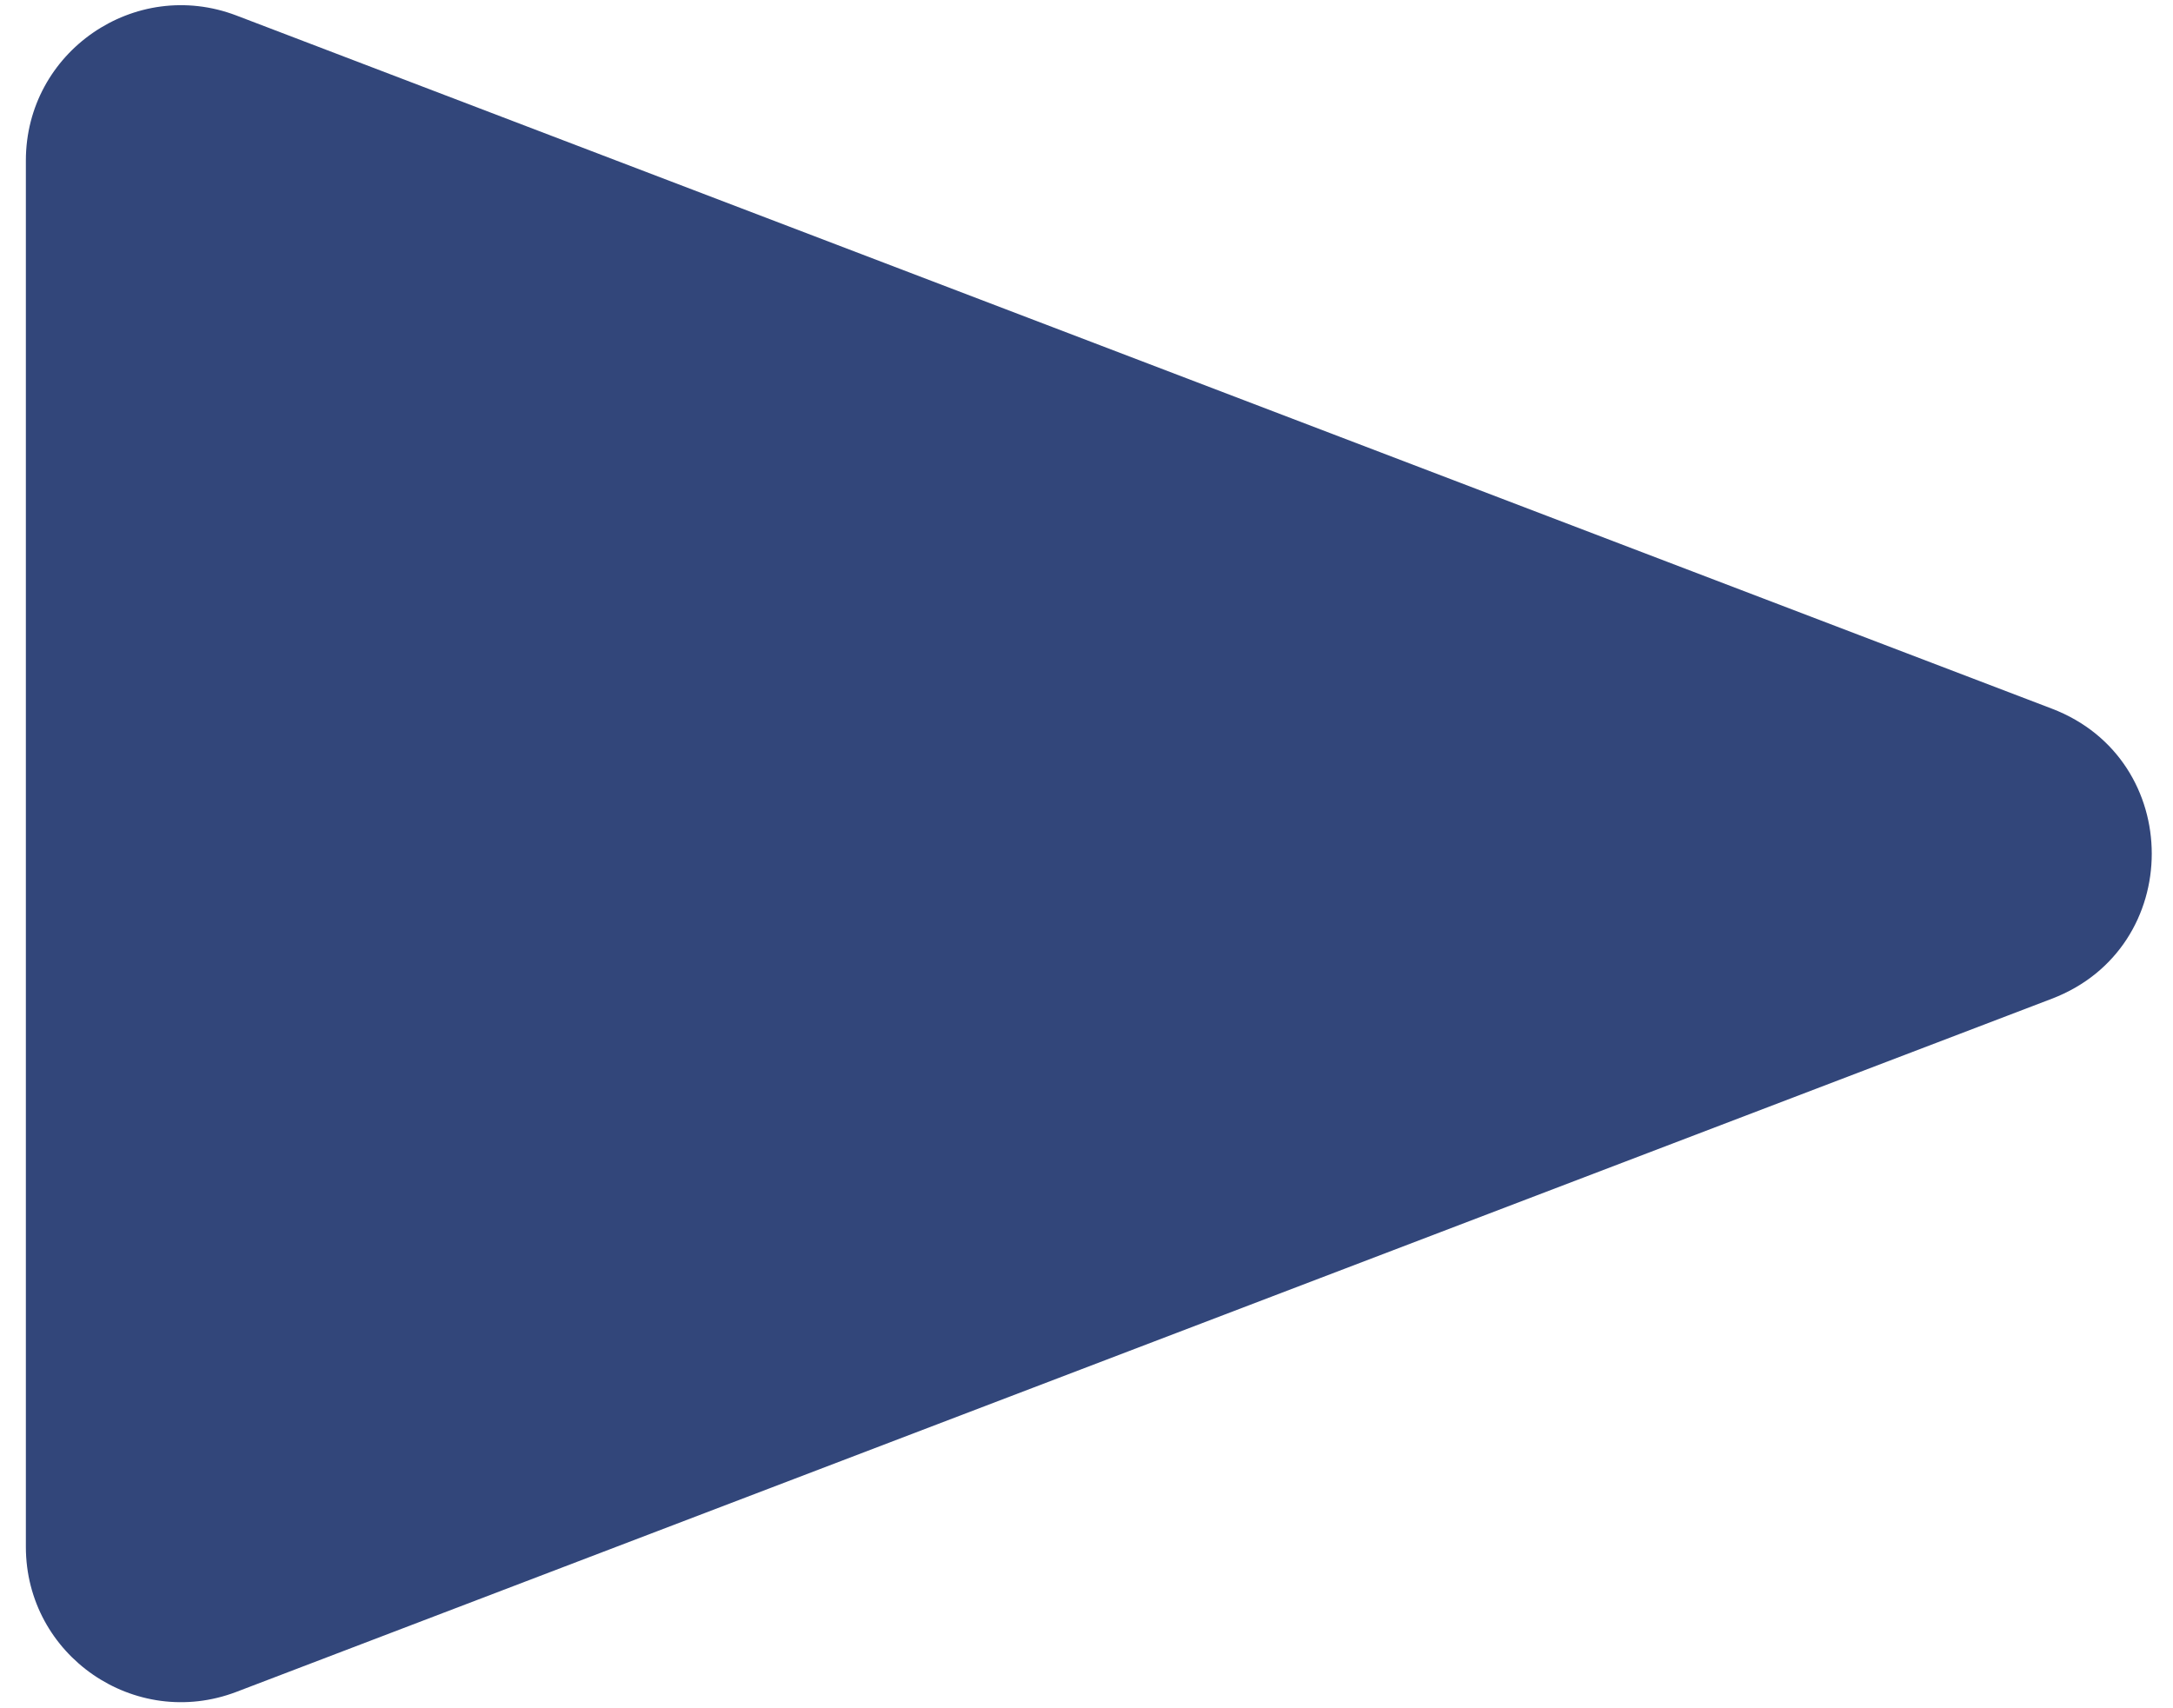
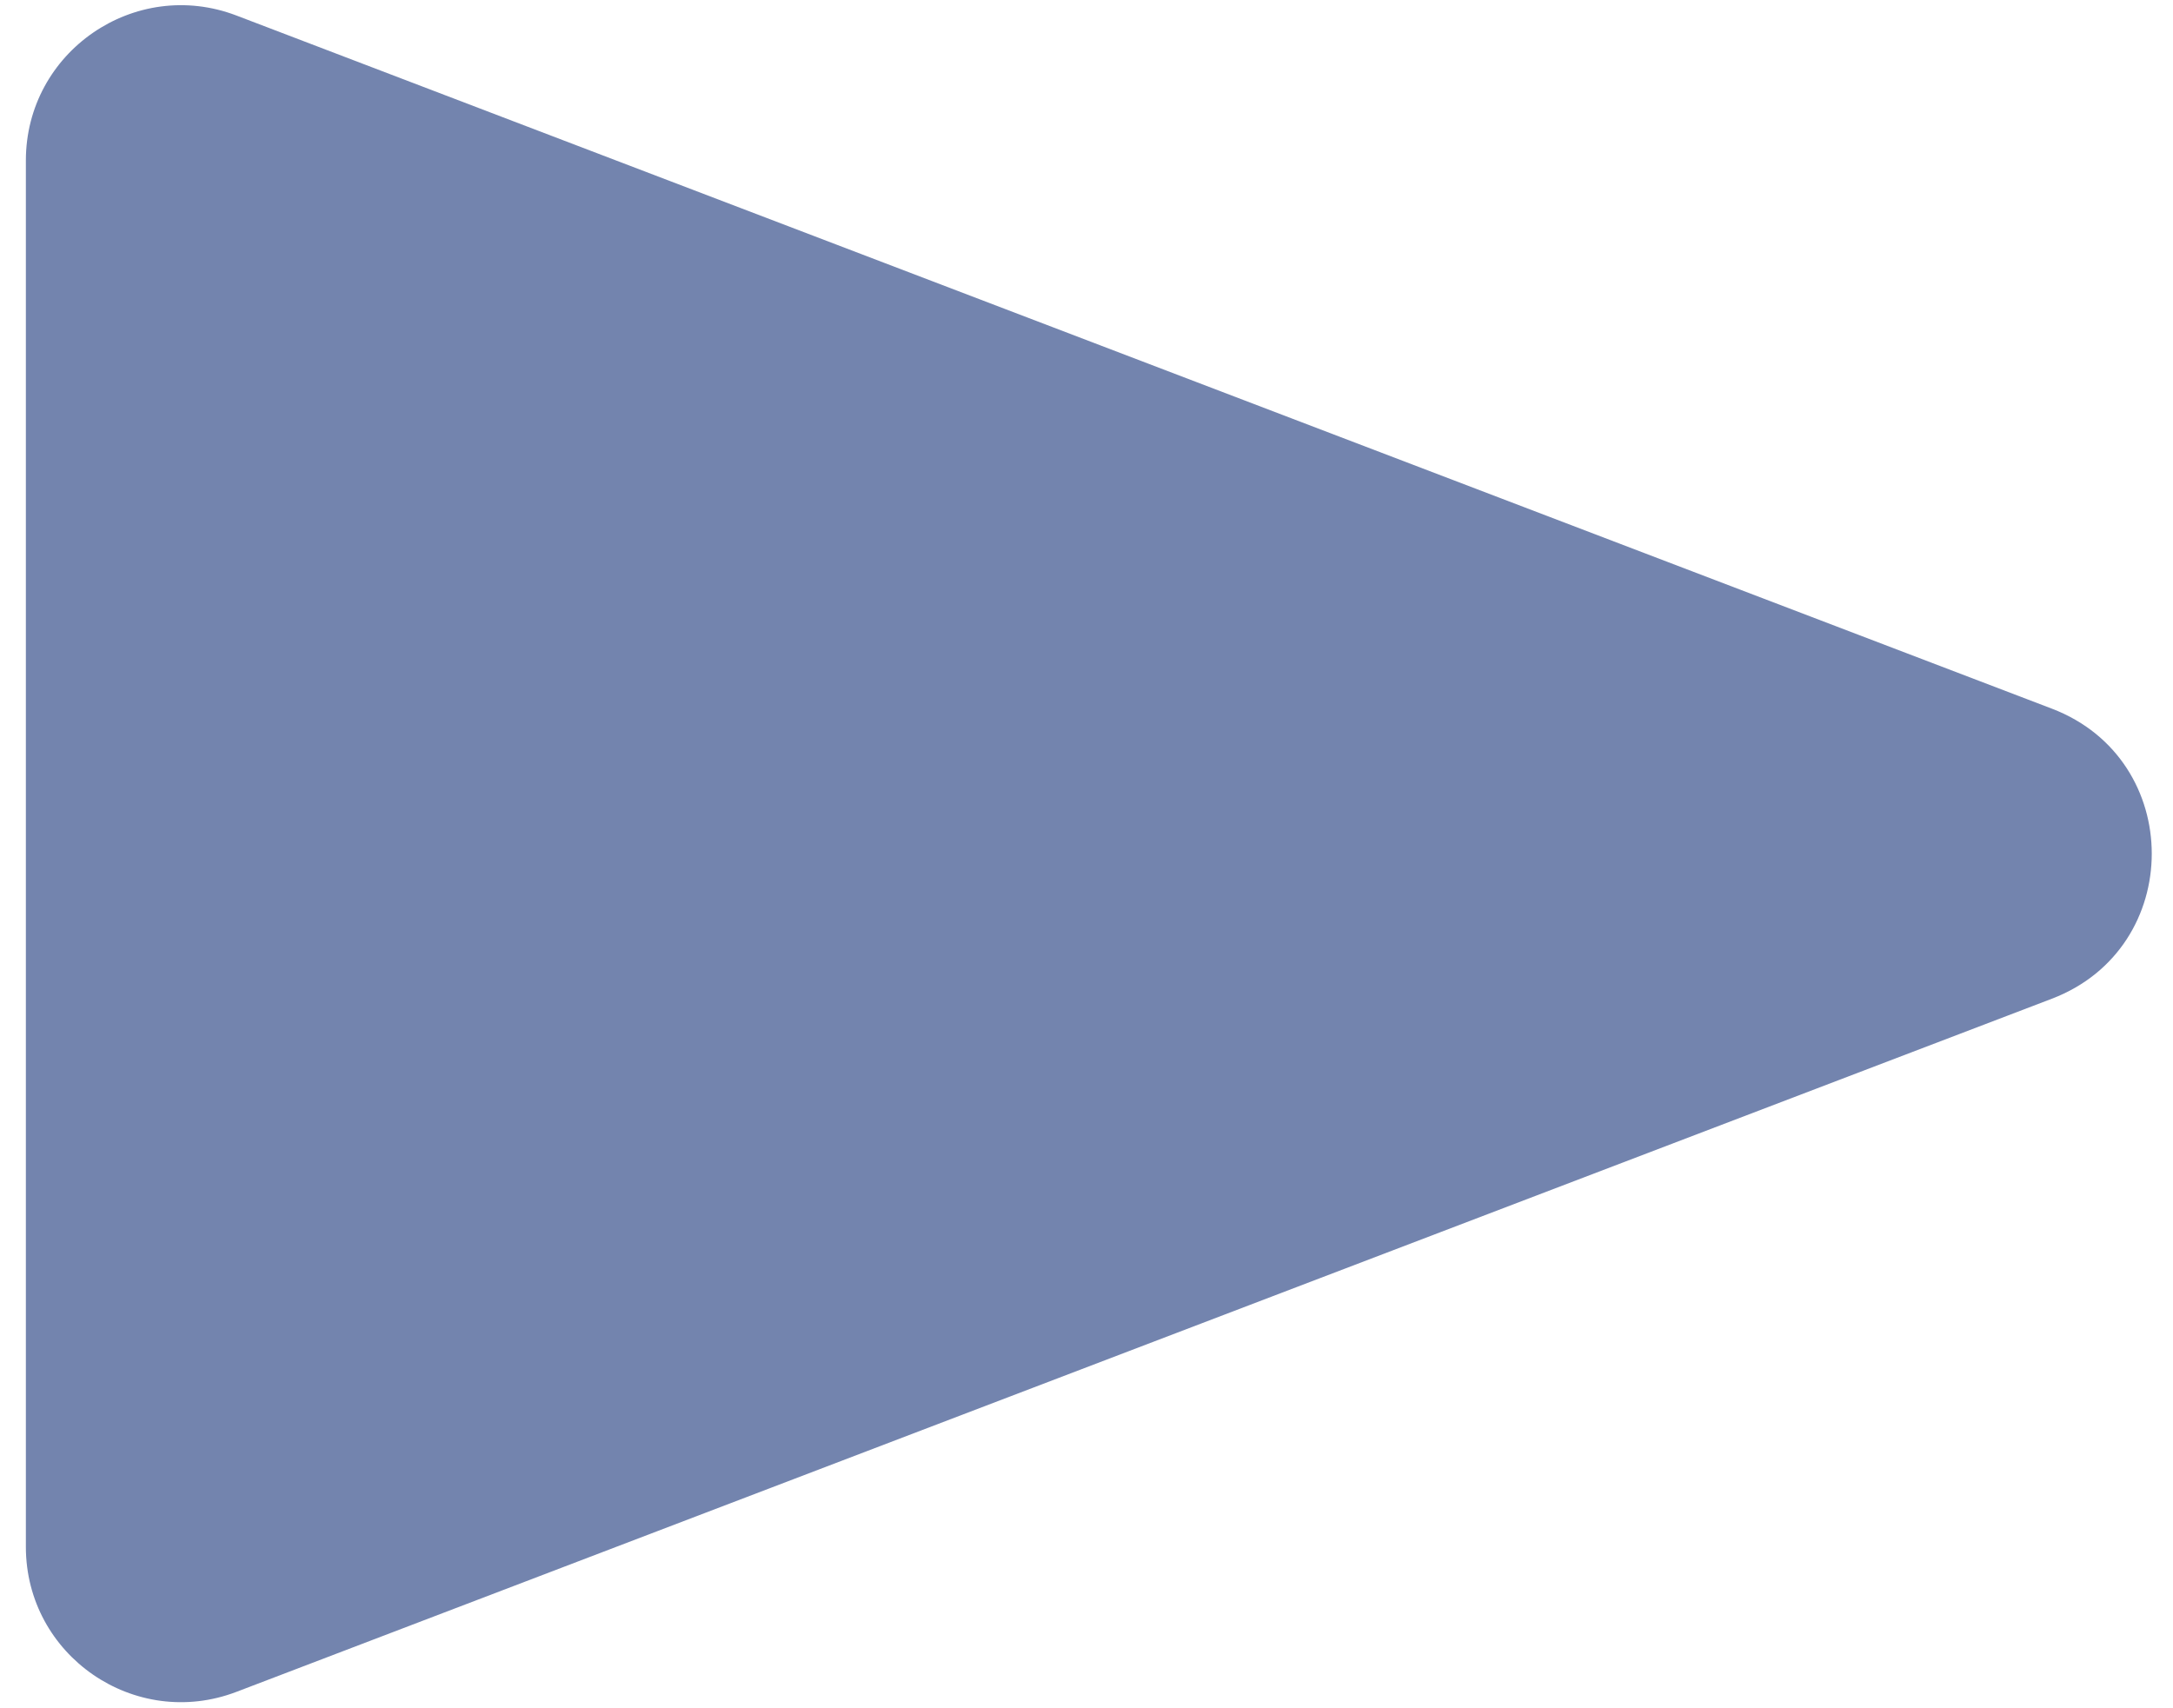
<svg xmlns="http://www.w3.org/2000/svg" width="42" height="33" viewBox="0 0 42 33" fill="none">
-   <path d="M39.659 19.303C42.233 18.32 42.233 14.68 39.659 13.697L4.57 0.3C2.606 -0.449 0.5 1.001 0.5 3.103V29.897C0.5 31.999 2.606 33.449 4.57 32.7L39.659 19.303Z" fill="#32467A" />
+   <path d="M39.659 19.303C42.233 18.32 42.233 14.68 39.659 13.697L4.57 0.3C2.606 -0.449 0.5 1.001 0.5 3.103V29.897C0.5 31.999 2.606 33.449 4.57 32.7L39.659 19.303Z" fill="#7384AE" />
</svg>
